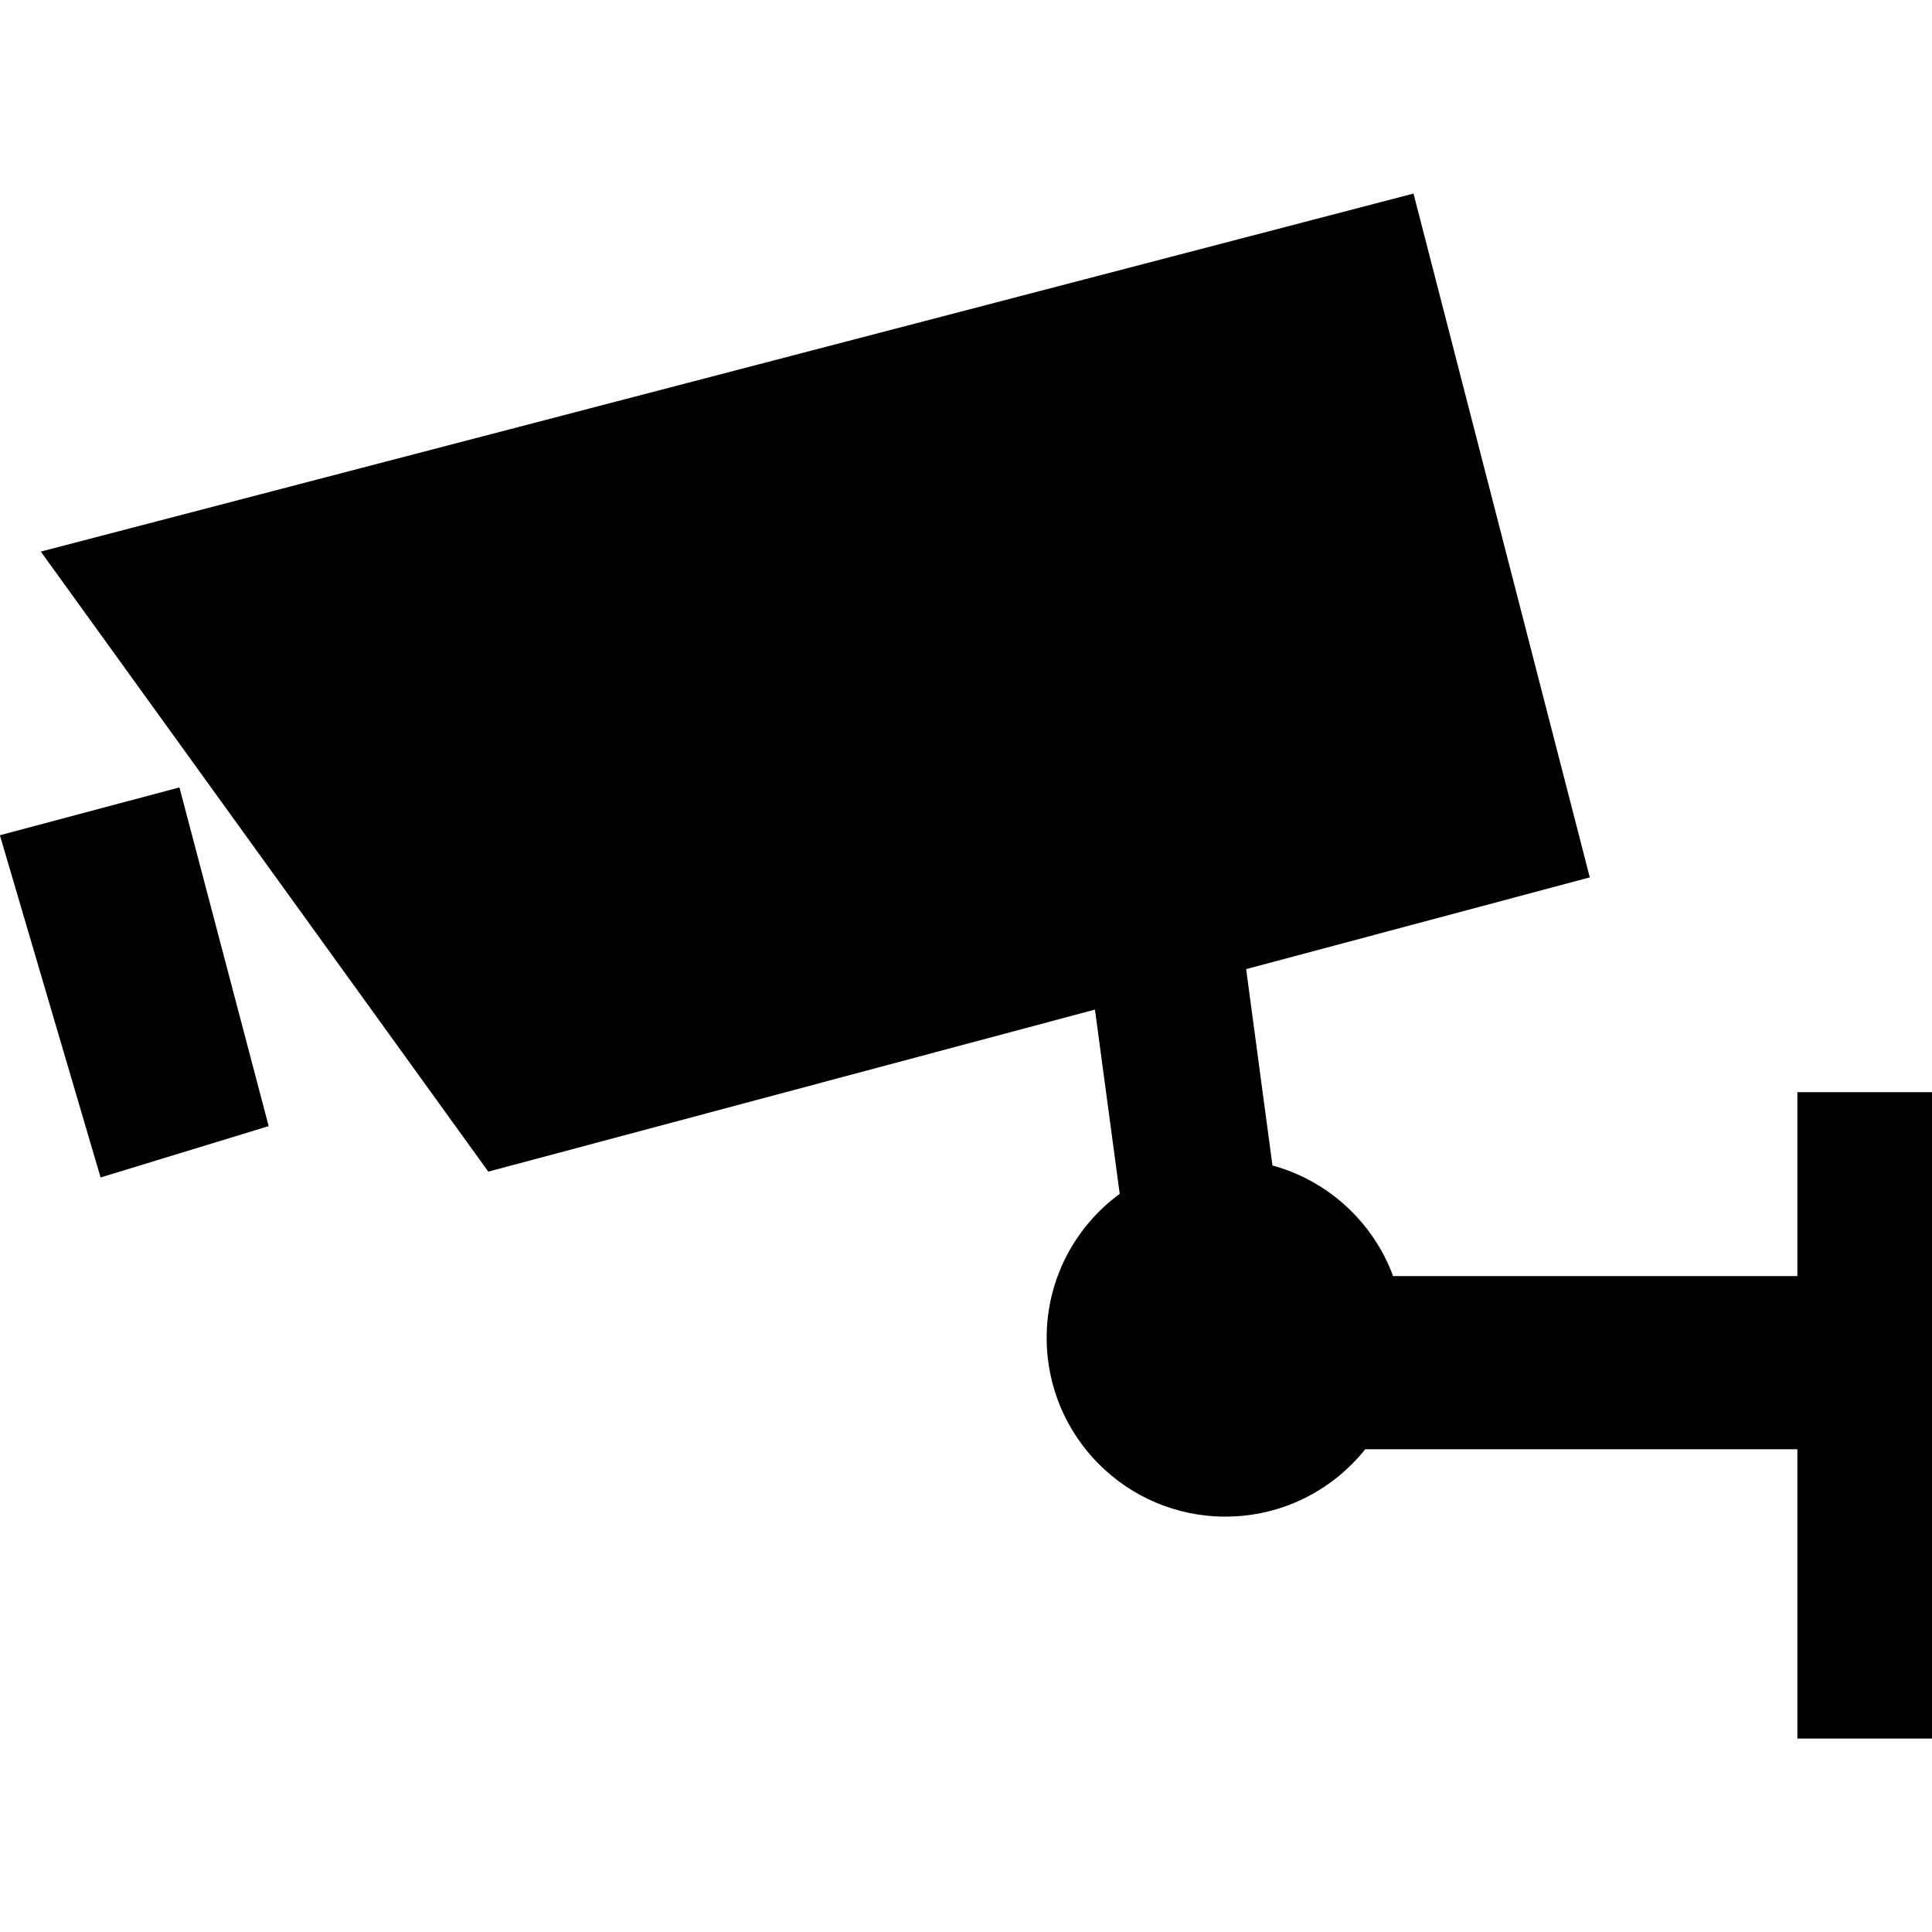
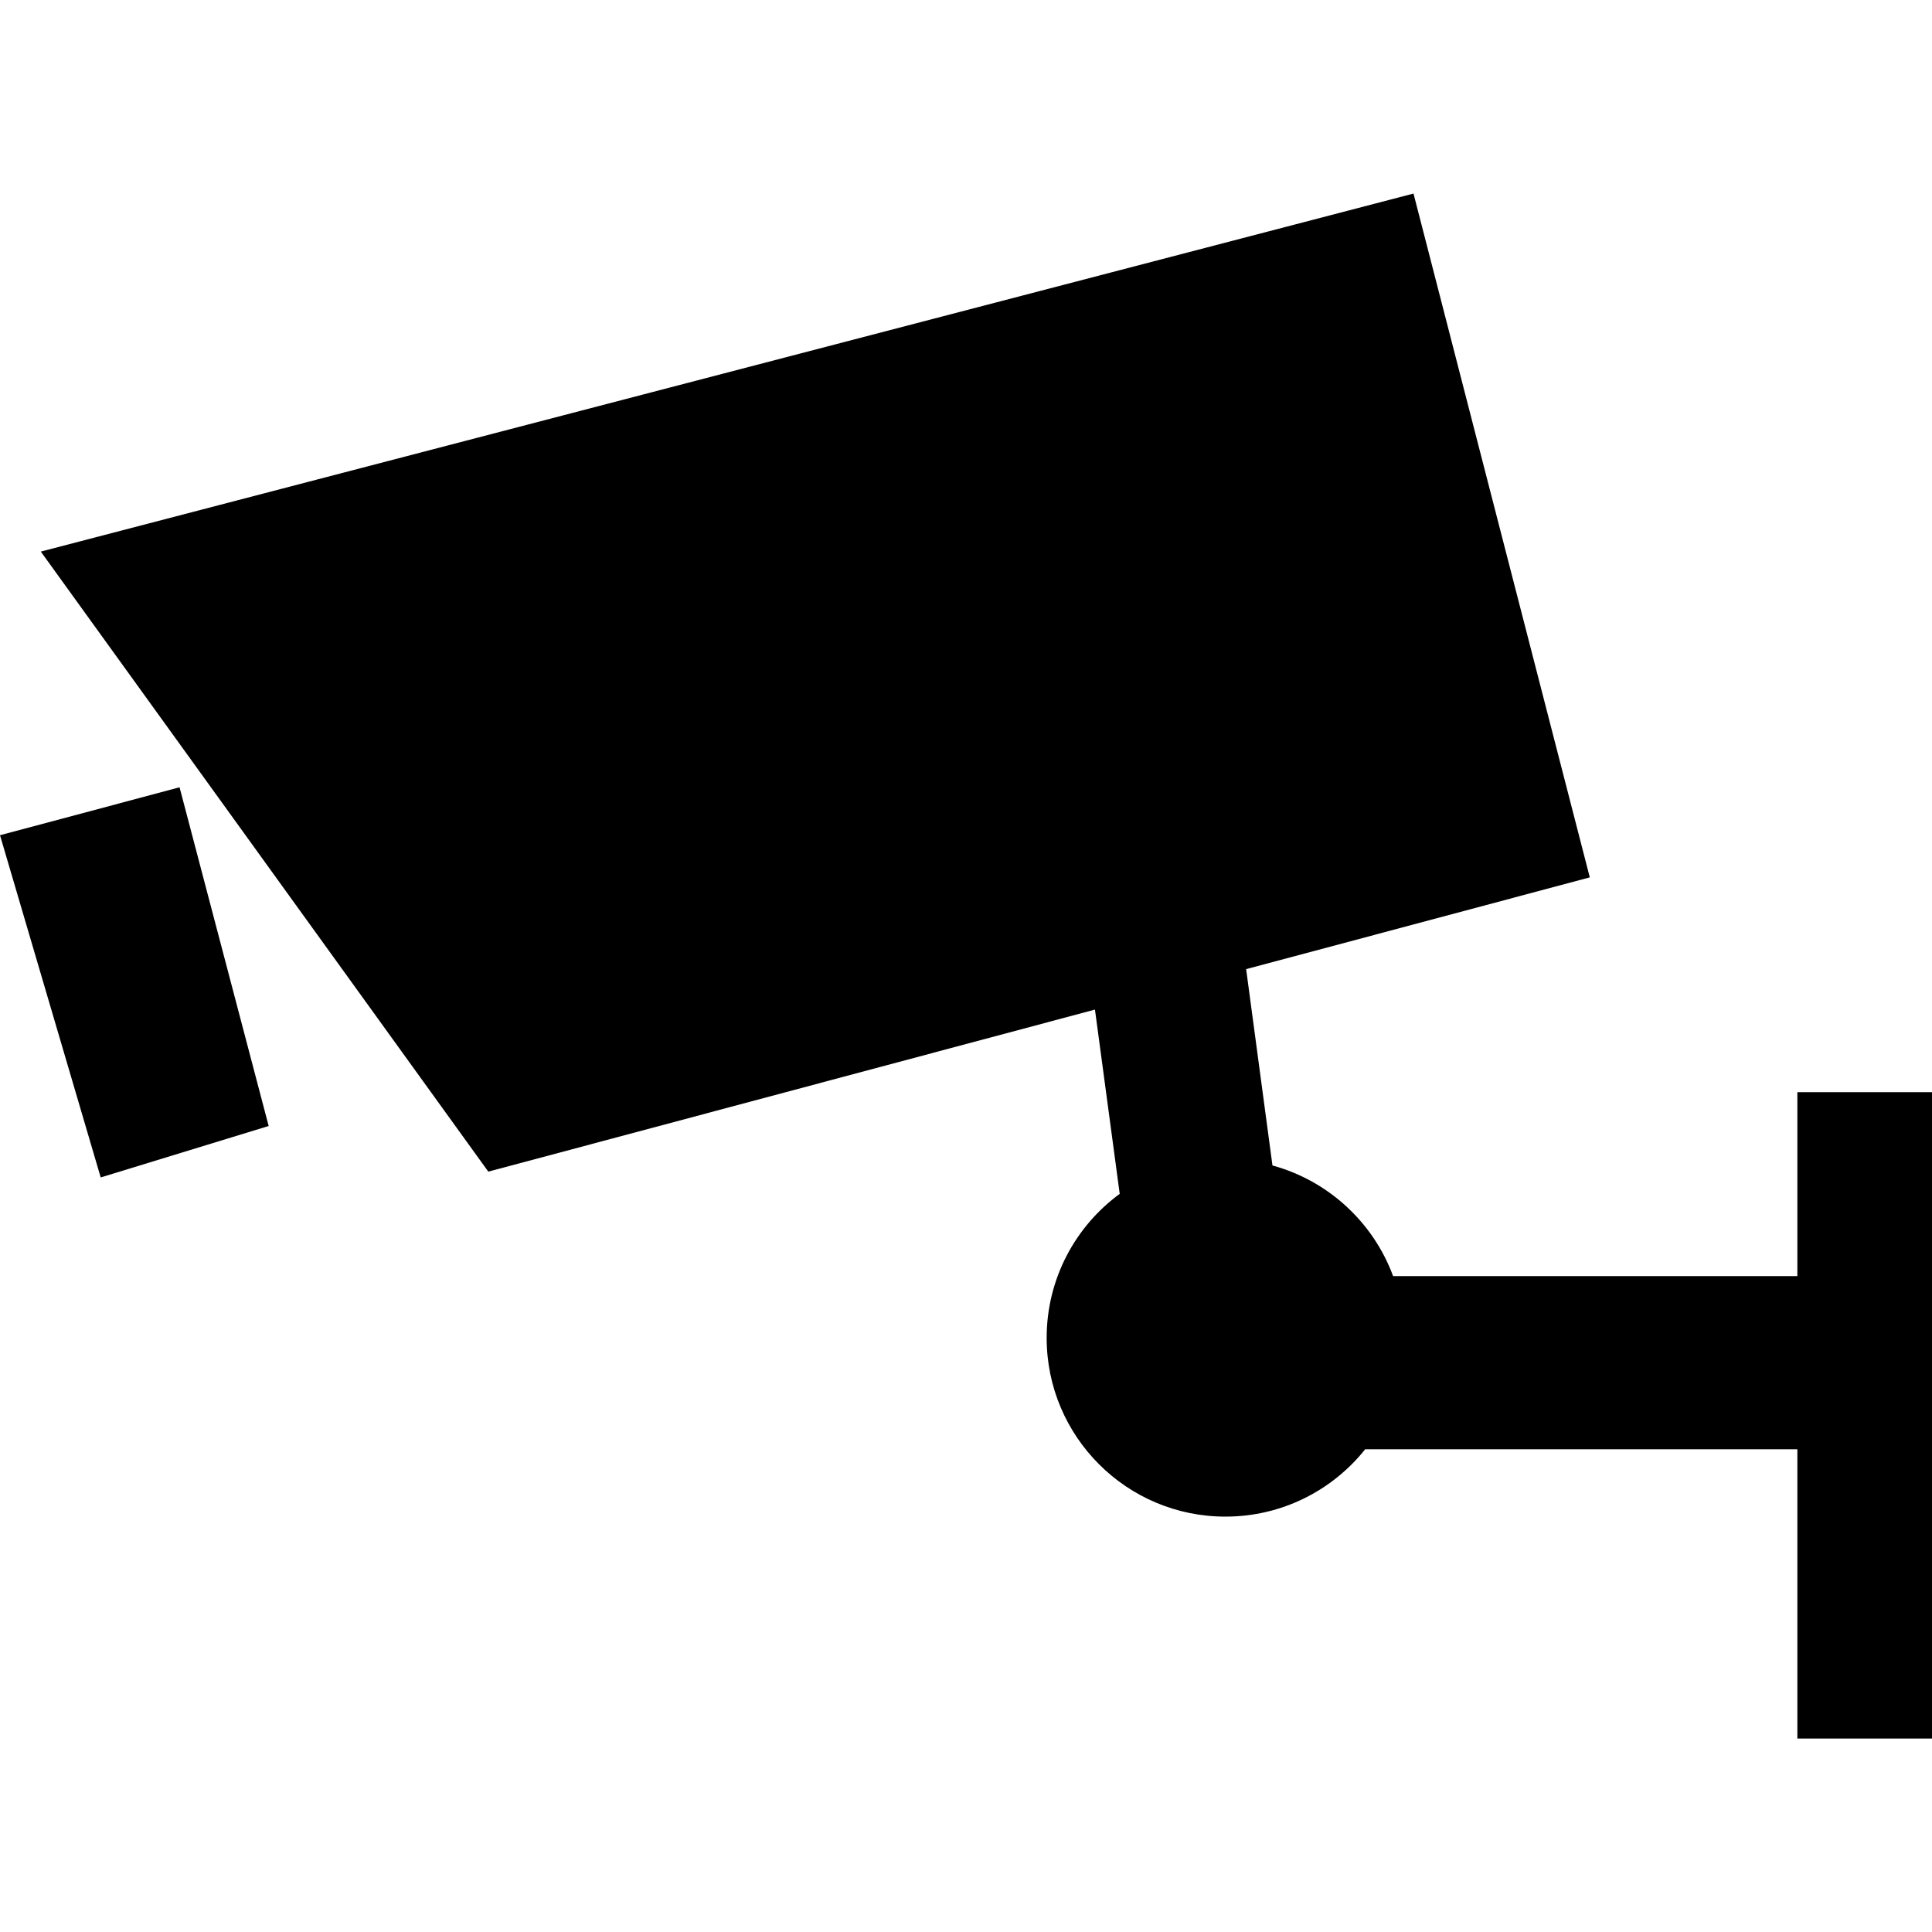
<svg xmlns="http://www.w3.org/2000/svg" width="16" height="16">
-   <path d="m14.885 9.045h1.115v5.353h-1.115v-2.396h-3.579c-0.271 0.34-0.689 0.558-1.158 0.558-0.817 0-1.48-0.663-1.48-1.48 0-0.49 0.238-0.924 0.605-1.193l-0.205-1.526-5.024 1.342-3.706-5.135 11.368-2.965 1.46 5.663-2.846 0.76 0.218 1.626c0.462 0.126 0.835 0.471 0.999 0.916h3.348v-1.524z" />
-   <path d="m0.834 9.751 1.391-0.425-0.739-2.805-1.487 0.396 0.834 2.834z" />
+   <g id="icon">
+     <path d="m14.885 9.045h1.115v5.353h-1.115v-2.396h-3.579c-0.271 0.34-0.689 0.558-1.158 0.558-0.817 0-1.48-0.663-1.48-1.48 0-0.49 0.238-0.924 0.605-1.193l-0.205-1.526-5.024 1.342-3.706-5.135 11.368-2.965 1.46 5.663-2.846 0.76 0.218 1.626c0.462 0.126 0.835 0.471 0.999 0.916h3.348v-1.524z" />
+     <path d="M 0.834,9.751 2.225,9.325 1.487,6.52 0,6.917 Z" />
+   </g>
</svg>
